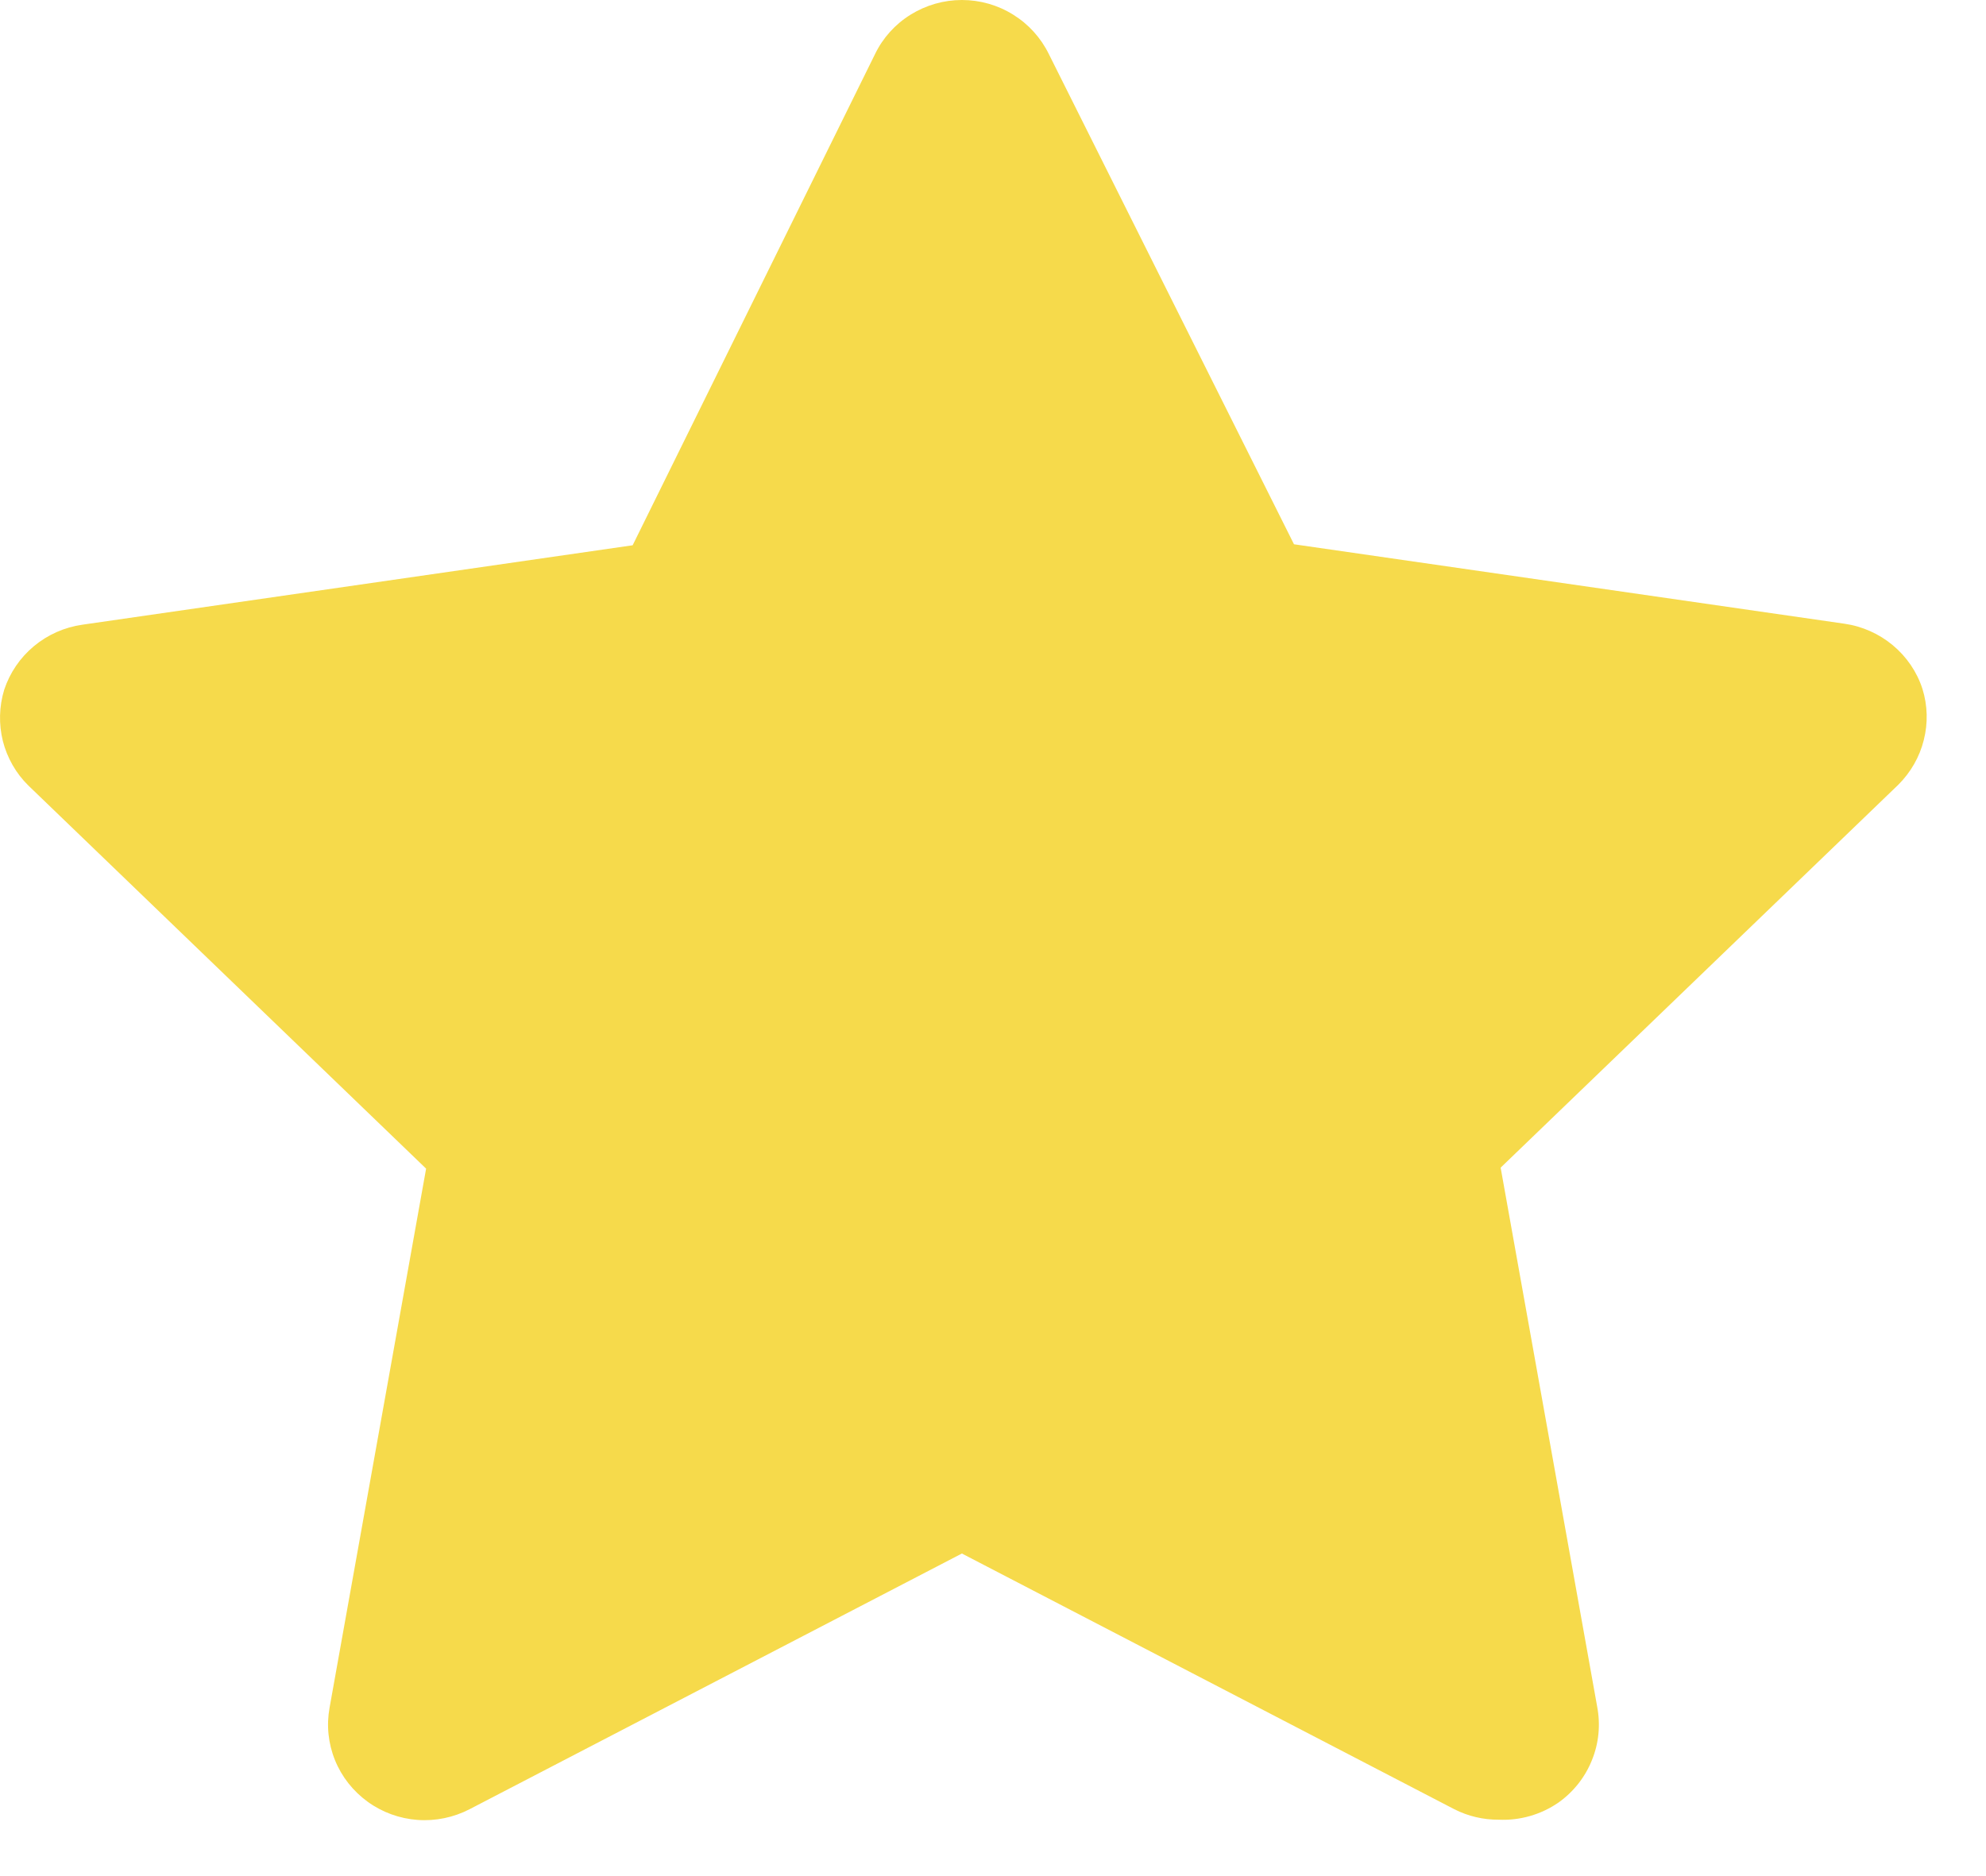
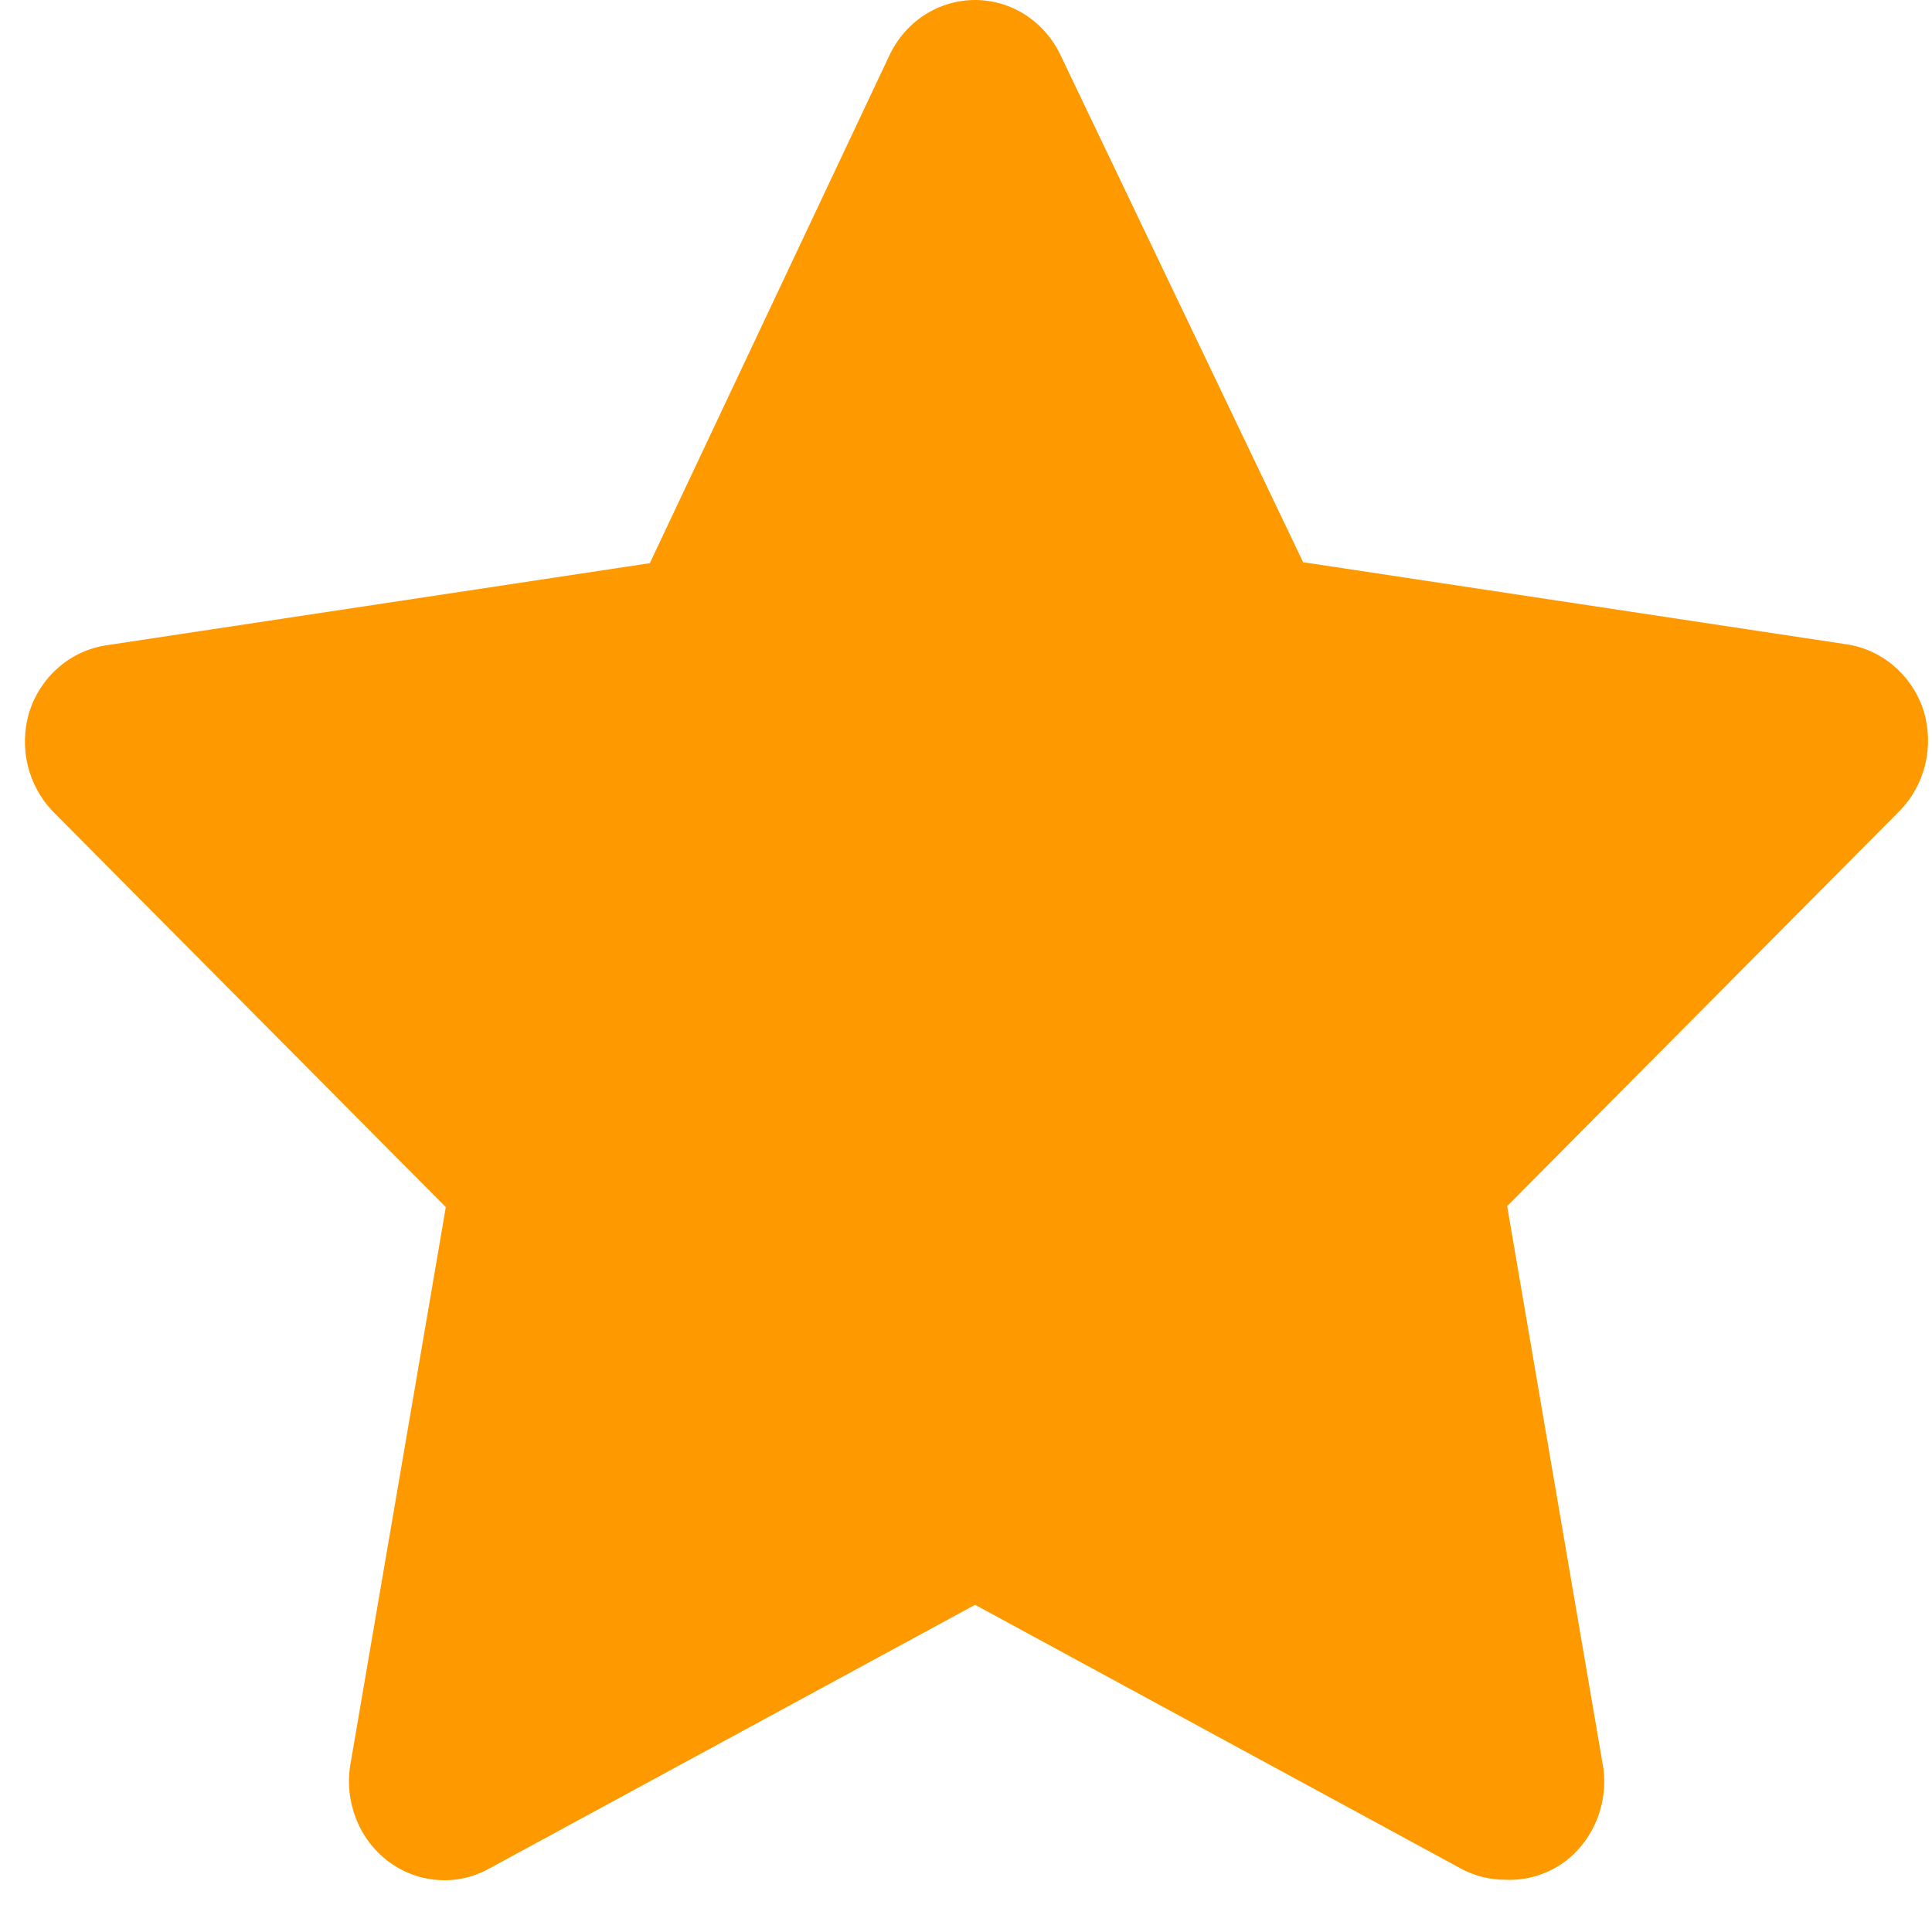
- <svg xmlns="http://www.w3.org/2000/svg" width="18" height="17" viewBox="0 0 18 17" fill="none">
-   <path d="M13.583 16.496C13.443 16.497 13.305 16.464 13.181 16.401L8.718 14.083L4.256 16.401C4.111 16.476 3.947 16.51 3.784 16.498C3.621 16.486 3.464 16.429 3.332 16.333C3.2 16.237 3.097 16.107 3.036 15.956C2.975 15.805 2.958 15.641 2.987 15.481L3.862 10.594L0.257 7.121C0.144 7.01 0.065 6.87 0.026 6.718C-0.012 6.565 -0.008 6.404 0.038 6.253C0.089 6.099 0.182 5.962 0.307 5.858C0.433 5.753 0.585 5.686 0.747 5.663L5.734 4.943L7.931 0.49C8.002 0.343 8.114 0.219 8.253 0.133C8.393 0.046 8.554 0 8.718 0C8.883 0 9.044 0.046 9.183 0.133C9.322 0.219 9.434 0.343 9.506 0.49L11.728 4.934L16.716 5.654C16.878 5.677 17.03 5.745 17.155 5.849C17.28 5.953 17.374 6.09 17.424 6.245C17.471 6.396 17.475 6.556 17.436 6.709C17.398 6.862 17.318 7.001 17.206 7.113L13.601 10.585L14.476 15.472C14.507 15.635 14.491 15.803 14.428 15.957C14.367 16.11 14.261 16.244 14.126 16.34C13.967 16.45 13.776 16.505 13.583 16.496Z" fill="#F6DA4B" />
+ <svg xmlns="http://www.w3.org/2000/svg" width="20" height="20" viewBox="0 0 20 20" fill="none">
+   <path d="M15.582 19.459C15.425 19.46 15.269 19.421 15.128 19.346L10.094 16.613L5.059 19.346C4.896 19.436 4.711 19.476 4.527 19.461C4.343 19.447 4.166 19.38 4.017 19.267C3.868 19.154 3.752 19 3.684 18.822C3.615 18.644 3.595 18.45 3.628 18.261L4.615 12.496L0.548 8.401C0.421 8.269 0.331 8.104 0.287 7.924C0.244 7.744 0.249 7.554 0.301 7.377C0.358 7.195 0.463 7.033 0.605 6.91C0.746 6.787 0.918 6.707 1.101 6.68L6.727 5.83L9.205 0.578C9.286 0.404 9.412 0.258 9.569 0.156C9.727 0.054 9.908 0 10.094 0C10.279 0 10.461 0.054 10.618 0.156C10.775 0.258 10.901 0.404 10.982 0.578L13.49 5.82L19.116 6.67C19.299 6.697 19.471 6.777 19.612 6.9C19.754 7.023 19.859 7.184 19.916 7.366C19.968 7.544 19.973 7.733 19.93 7.914C19.886 8.094 19.796 8.259 19.669 8.39L15.602 12.486L16.589 18.251C16.625 18.443 16.606 18.641 16.536 18.823C16.466 19.004 16.348 19.161 16.195 19.275C16.016 19.405 15.8 19.47 15.582 19.459Z" fill="#FF9900" />
</svg>
